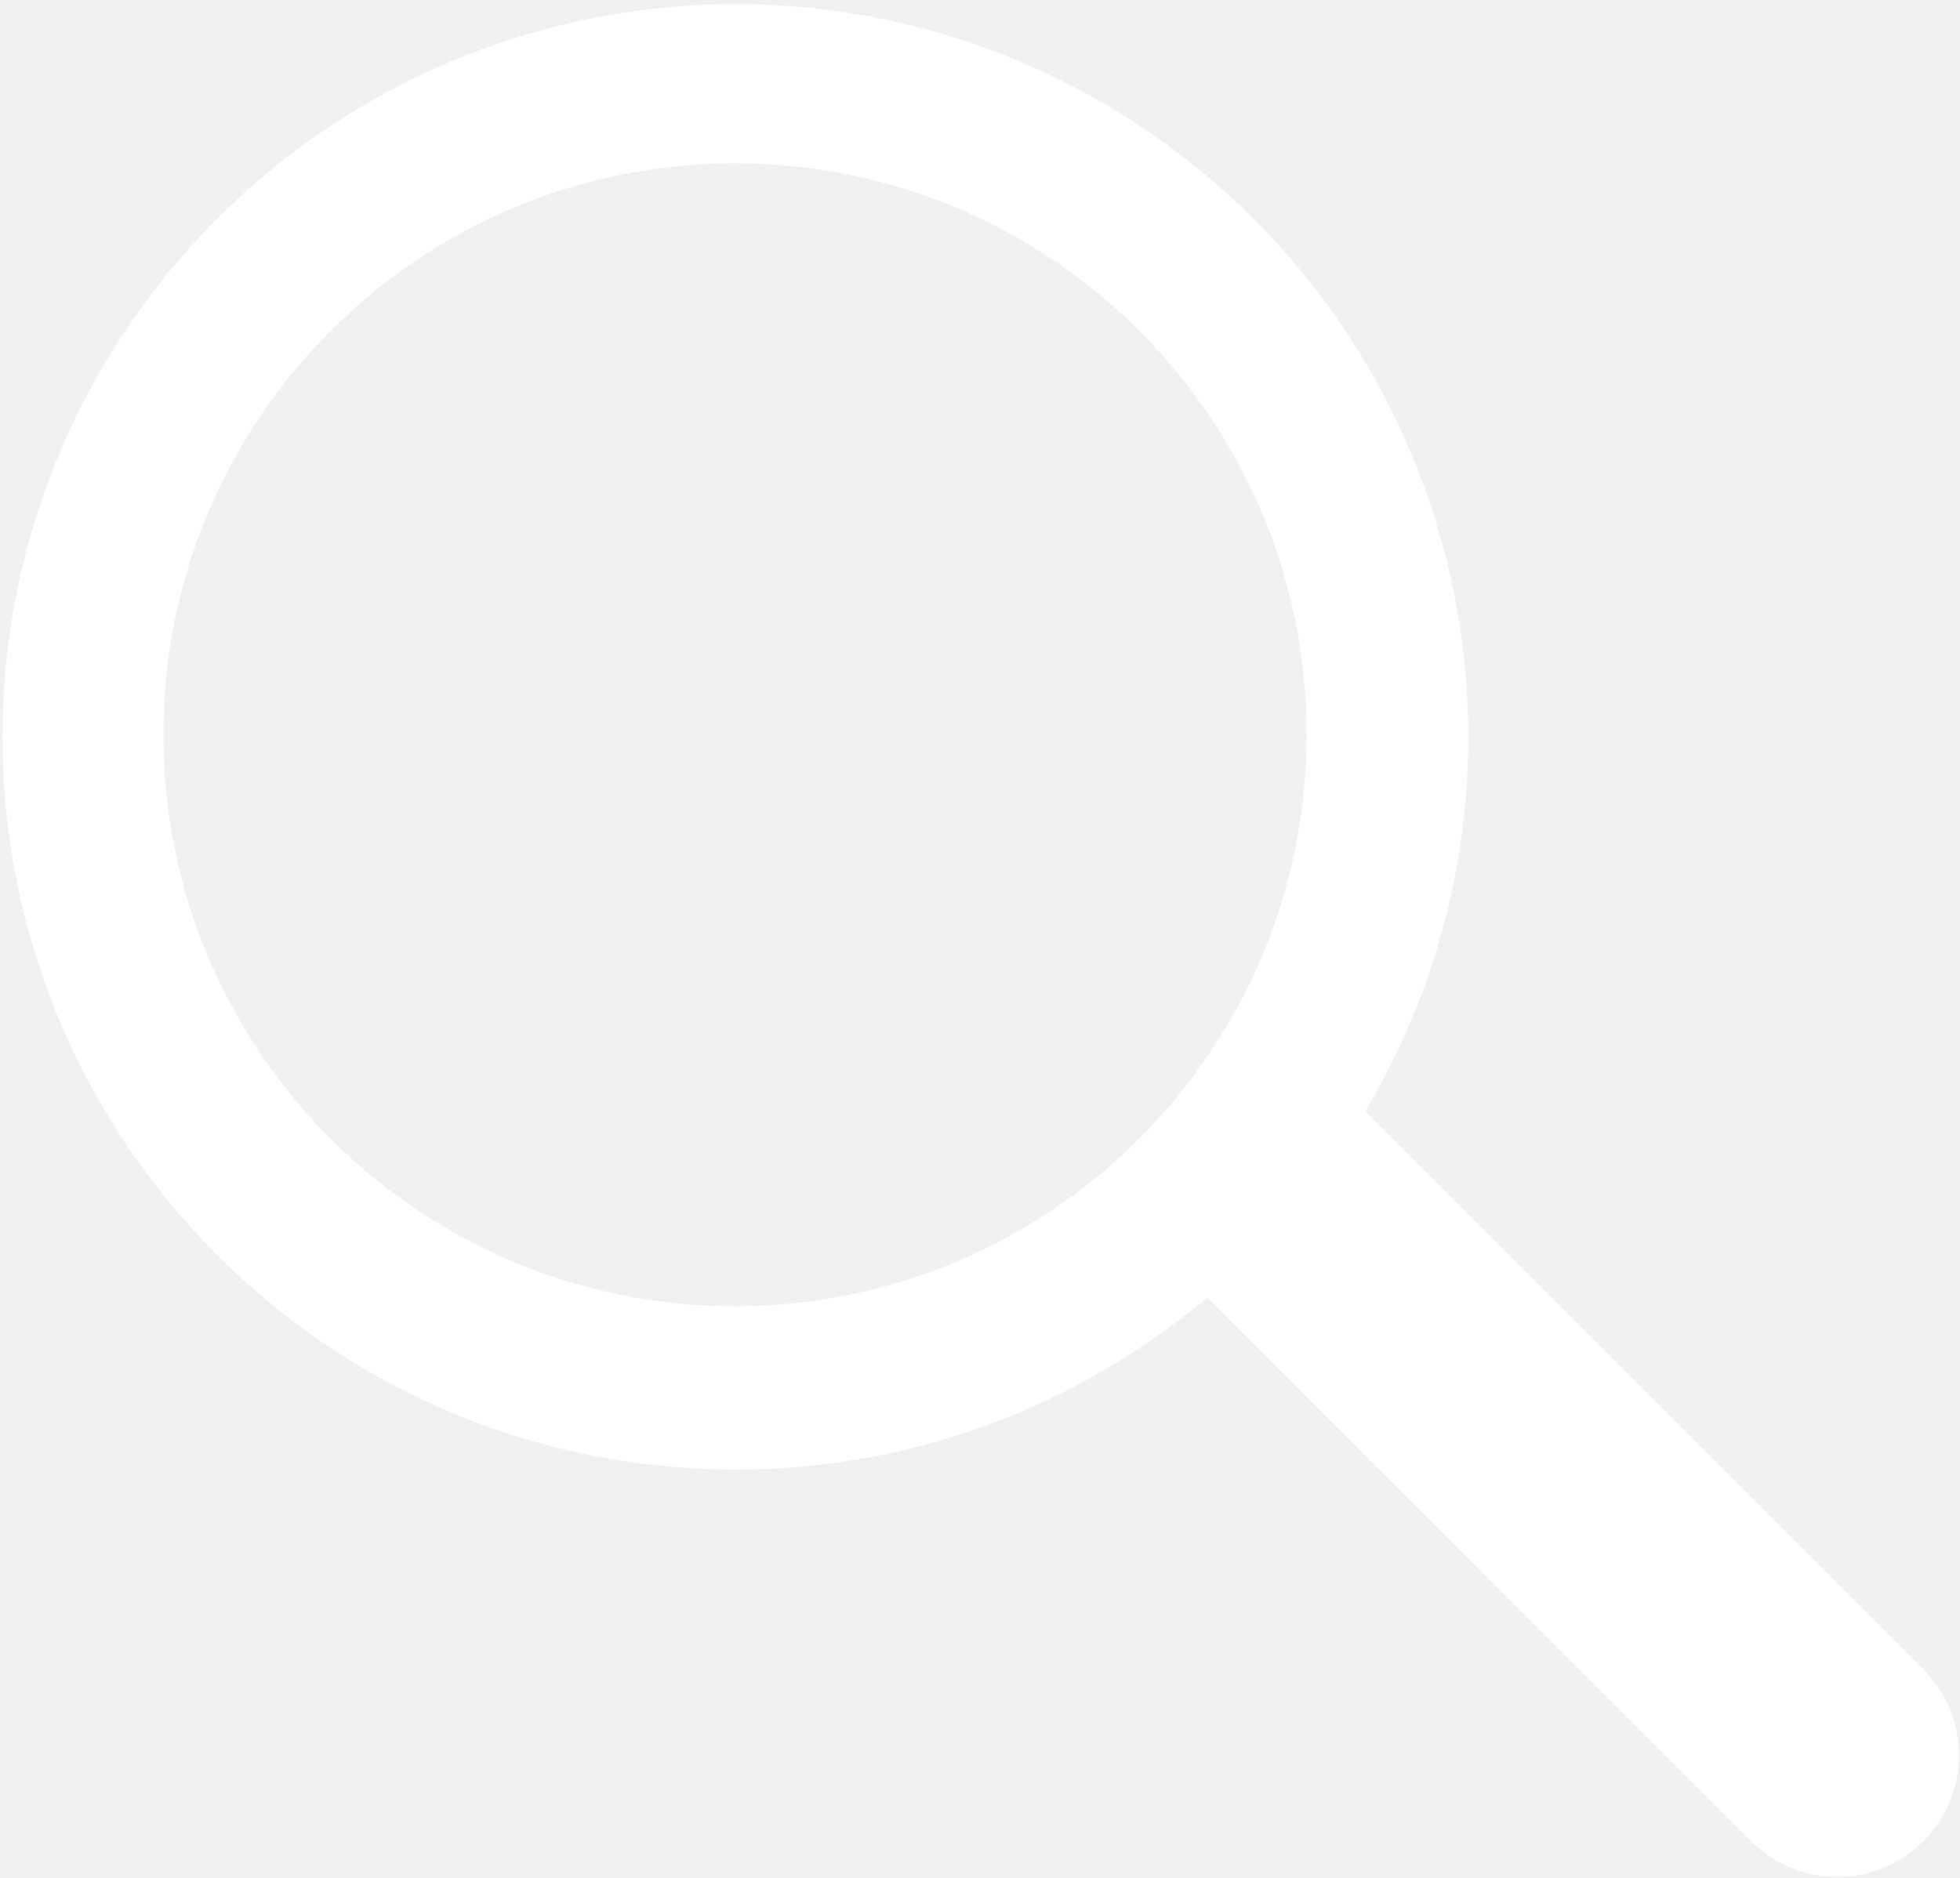
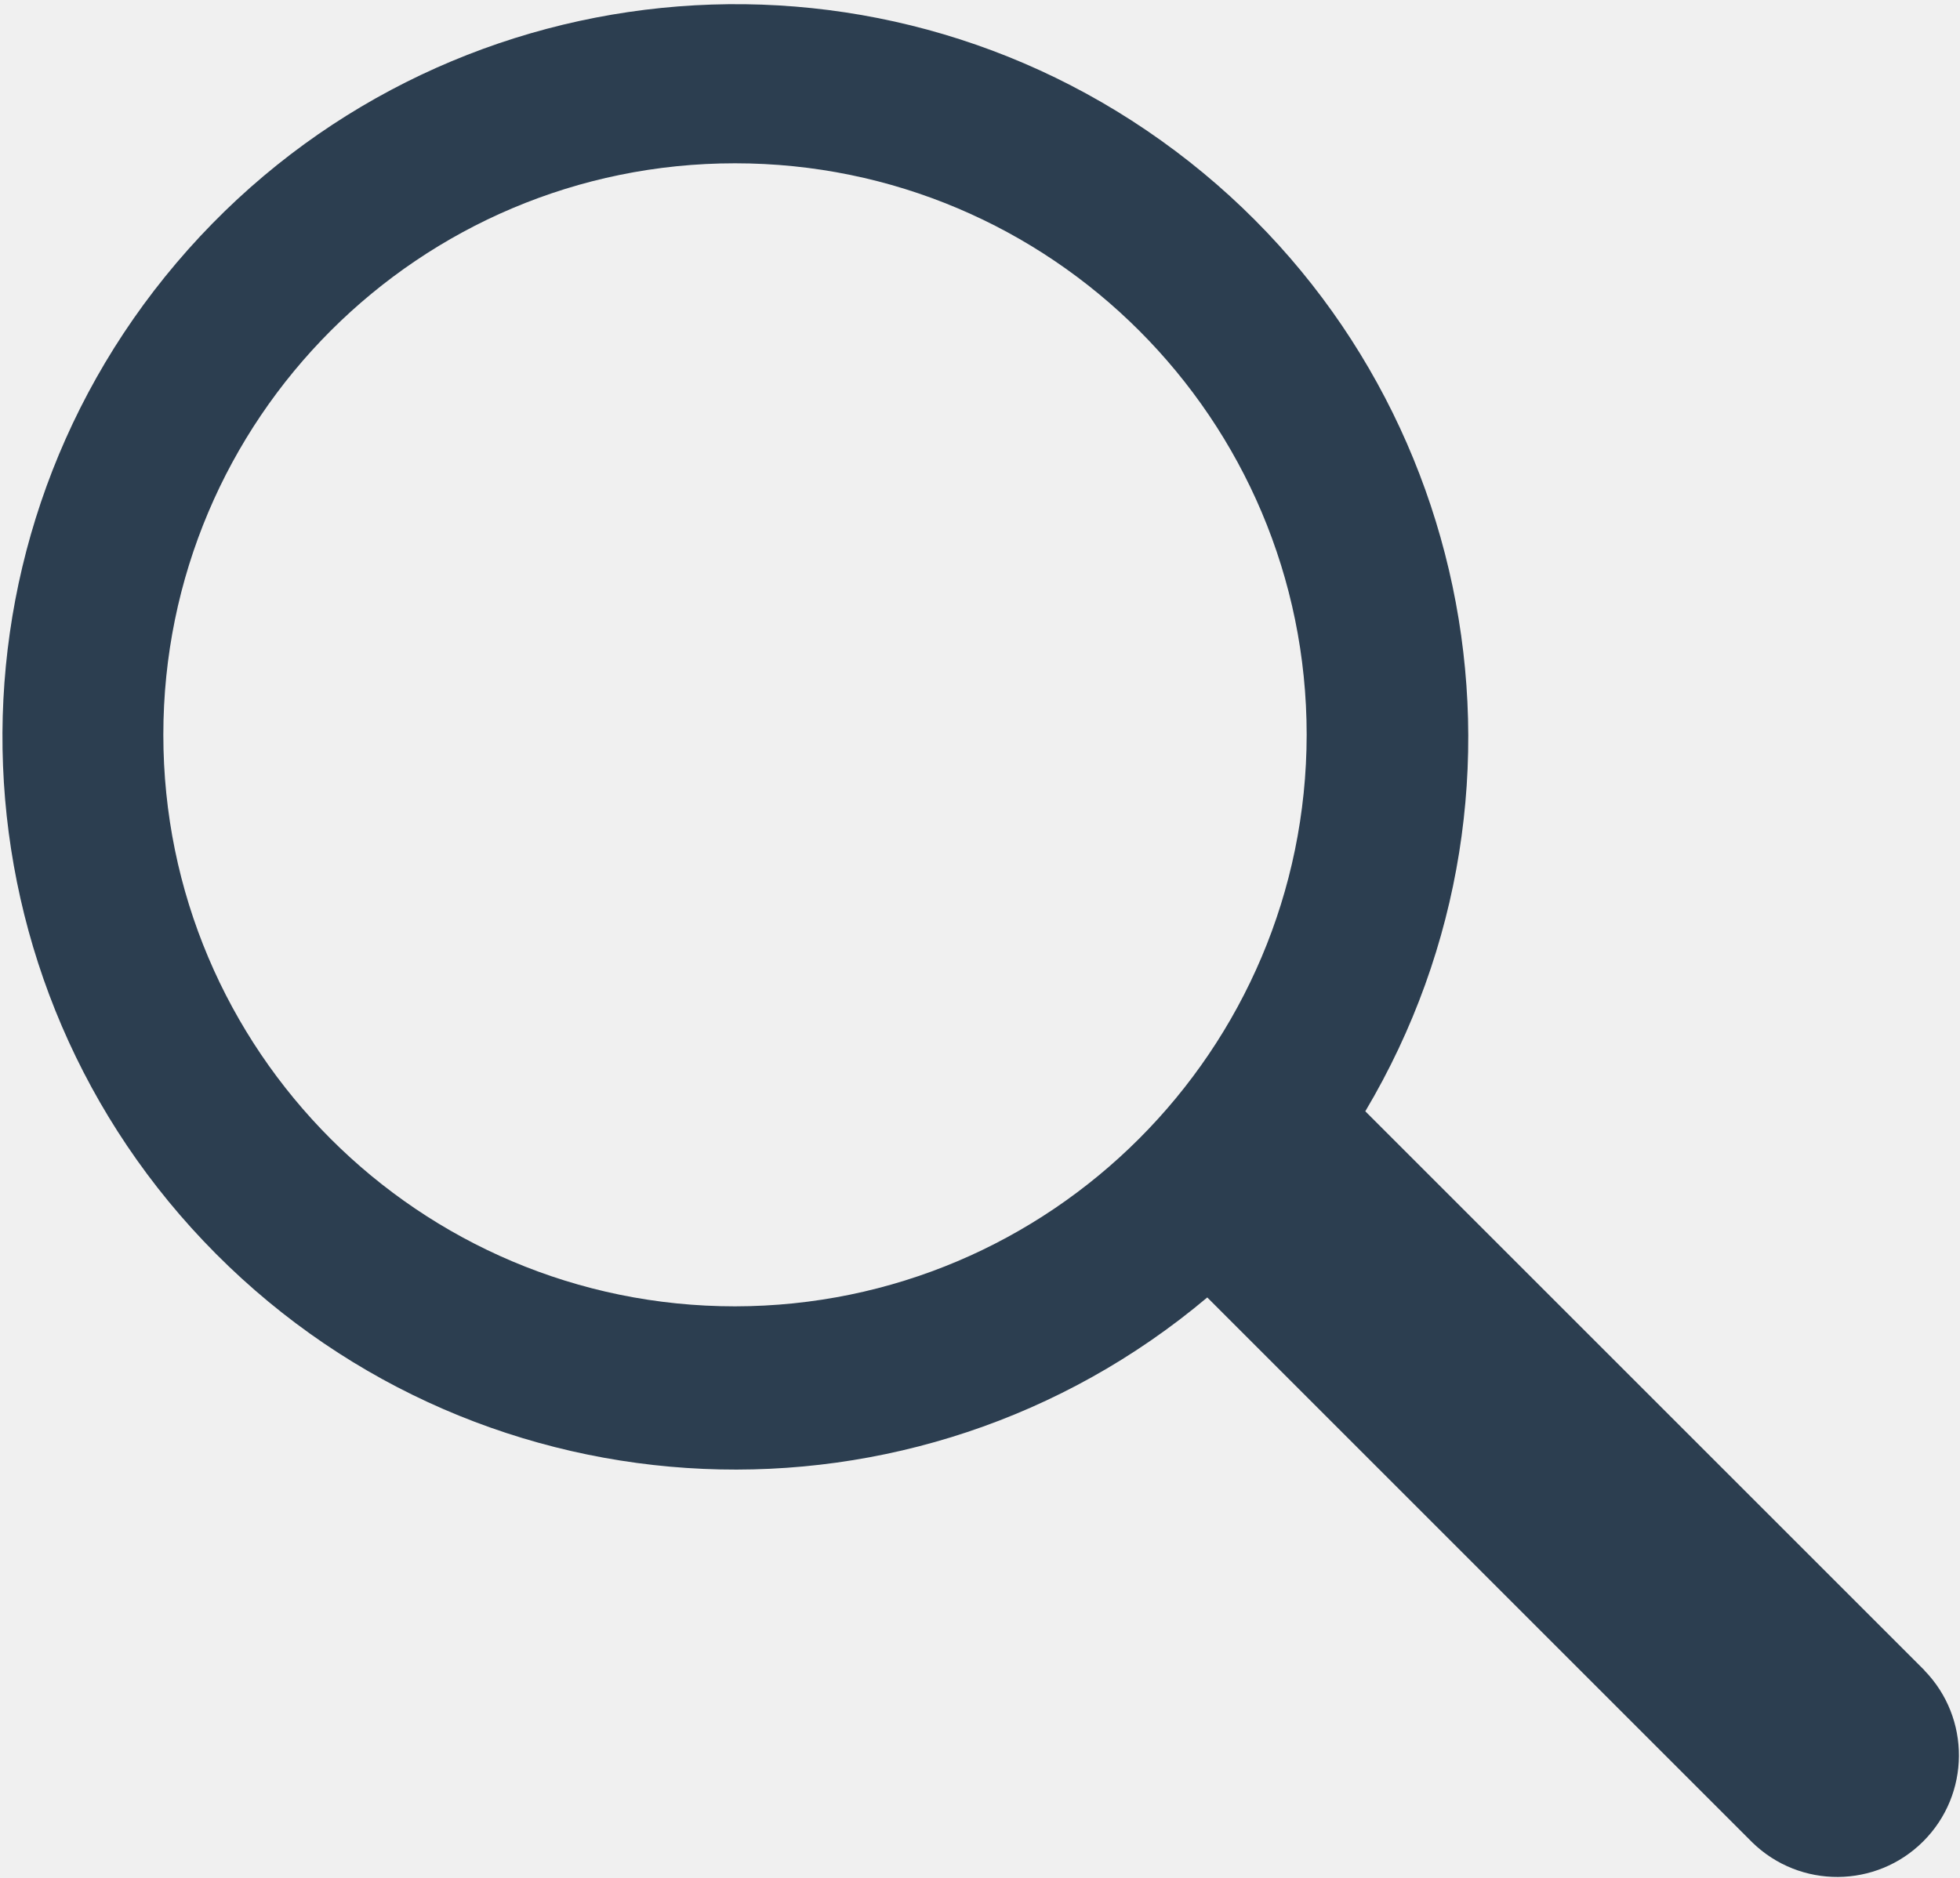
<svg xmlns="http://www.w3.org/2000/svg" viewBox="0 0 24 23">
  <defs>
-     <style>.color{fill:#ffffff;}</style>
+     <style>.color{fill:#2c3e50;}</style>
  </defs>
  <path class="color" d="M23.565 20.458l-6.847-6.847a8.974 8.974 0 1 0-1.935 2.28l6.674 6.675a1.49 1.49 0 0 0 2.107-2.107zM9 16a7 7 0 1 1 7-7 7.008 7.008 0 0 1-7 7z" />
</svg>
